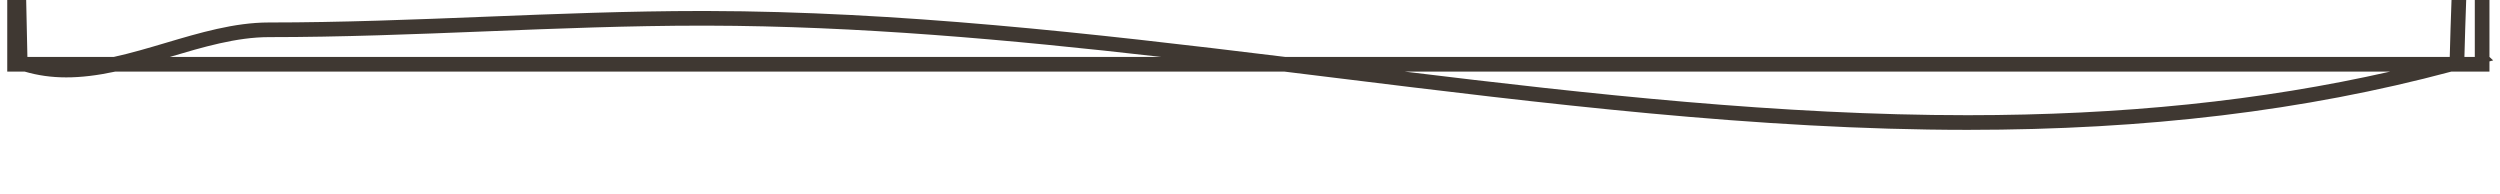
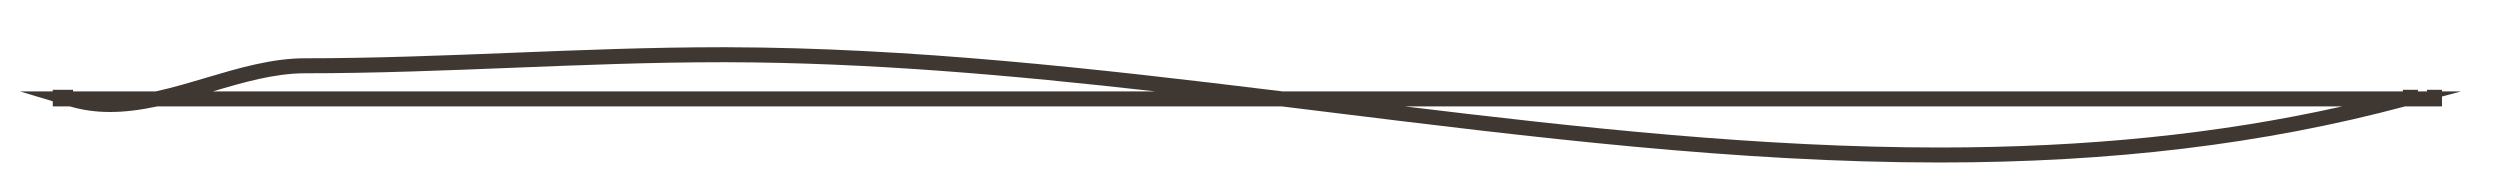
- <svg xmlns="http://www.w3.org/2000/svg" version="1.1" id="Layer_1" x="0px" y="0px" width="511.641px" height="39.562px" viewBox="531.973 574 511.641 39.562" enable-background="new 531.973 574 511.641 39.562" xml:space="preserve">
-   <path fill="#3F3832" d="M1038.456,574v11.648h-2.125c0.093-3.818,0.225-7.742,0.365-11.648h-3.002  c-0.141,3.9-0.271,7.819-0.364,11.636l-0.048,0.013H794.981c-40.053-4.904-79.233-9.312-118.245-9.398l-1.216-0.001  c-14.728,0-29.729,0.597-44.236,1.175c-14.524,0.578-29.544,1.176-44.306,1.176c-7.034,0-14.178,2.12-21.087,4.171  c-3.495,1.037-7.107,2.109-10.625,2.878h-17.685L537.332,574h-3.876v11.648l0,0v1.933v1.067h3.55c5.386,1.574,11.105,1.599,18.581,0  h239.21l10.269,1.263c42.546,5.244,86.54,10.667,129.606,10.665c36.588-0.001,68.978-3.903,99.006-11.928h7.778v-2.084l0.761-0.204  l-0.761-0.712V574H1038.456z M569.469,585.648h-2.73c0.002-0.001,0.005-0.002,0.007-0.002c6.703-1.989,13.635-4.047,20.233-4.047  c14.821,0,29.871-0.6,44.425-1.179c14.479-0.576,29.449-1.172,44.117-1.172l1.21,0.001c30.697,0.068,61.547,2.829,92.856,6.398  H569.469z M934.672,597.576c-38.197,0.001-77.199-4.291-115.271-8.928h201.759C994.698,594.647,966.269,597.575,934.672,597.576z" />
+ <svg xmlns="http://www.w3.org/2000/svg" version="1.1" id="Layer_1" x="0px" y="0px" width="500px" height="39px" viewBox="0 526 500 39" enable-background="new 0 526 500 39" xml:space="preserve">
+   <g>
+     <path fill="#3F3832" d="M488.396,544.284v-0.319h-3v0.319h-1.816c0.003-0.105,0.006-0.214,0.009-0.319h-3   c-0.003,0.105-0.006,0.214-0.009,0.319h-224.02c-37.664-4.612-74.51-8.757-111.194-8.838l-1.146-0.001   c-13.85,0-27.955,0.562-41.598,1.104c-13.656,0.544-27.777,1.106-41.655,1.106c-6.627,0-13.351,1.995-19.853,3.925   c-3.281,0.975-6.675,1.981-9.978,2.703H14.609l-0.007-0.319h-4.051v0.319H3.993l6.559,1.973v1.027h3.419   c5.068,1.479,10.452,1.501,17.487,0h224.919l9.647,1.187c40.007,4.932,81.376,10.03,121.877,10.029   c34.406-0.001,64.864-3.67,93.105-11.216h7.39v-1.979l3.809-1.021H488.396z M45.345,544.284h-2.792   c6.114-1.813,12.414-3.628,18.415-3.628c13.938,0,28.09-0.563,41.775-1.108c13.612-0.542,27.688-1.103,41.478-1.103l1.139,0.001   c28.348,0.062,56.836,2.568,85.736,5.838H45.345z M387.901,555.5c-35.42,0.001-71.579-3.926-106.908-8.216h187.426   C443.767,552.805,417.293,555.499,387.901,555.5z" />
+   </g>
</svg>
